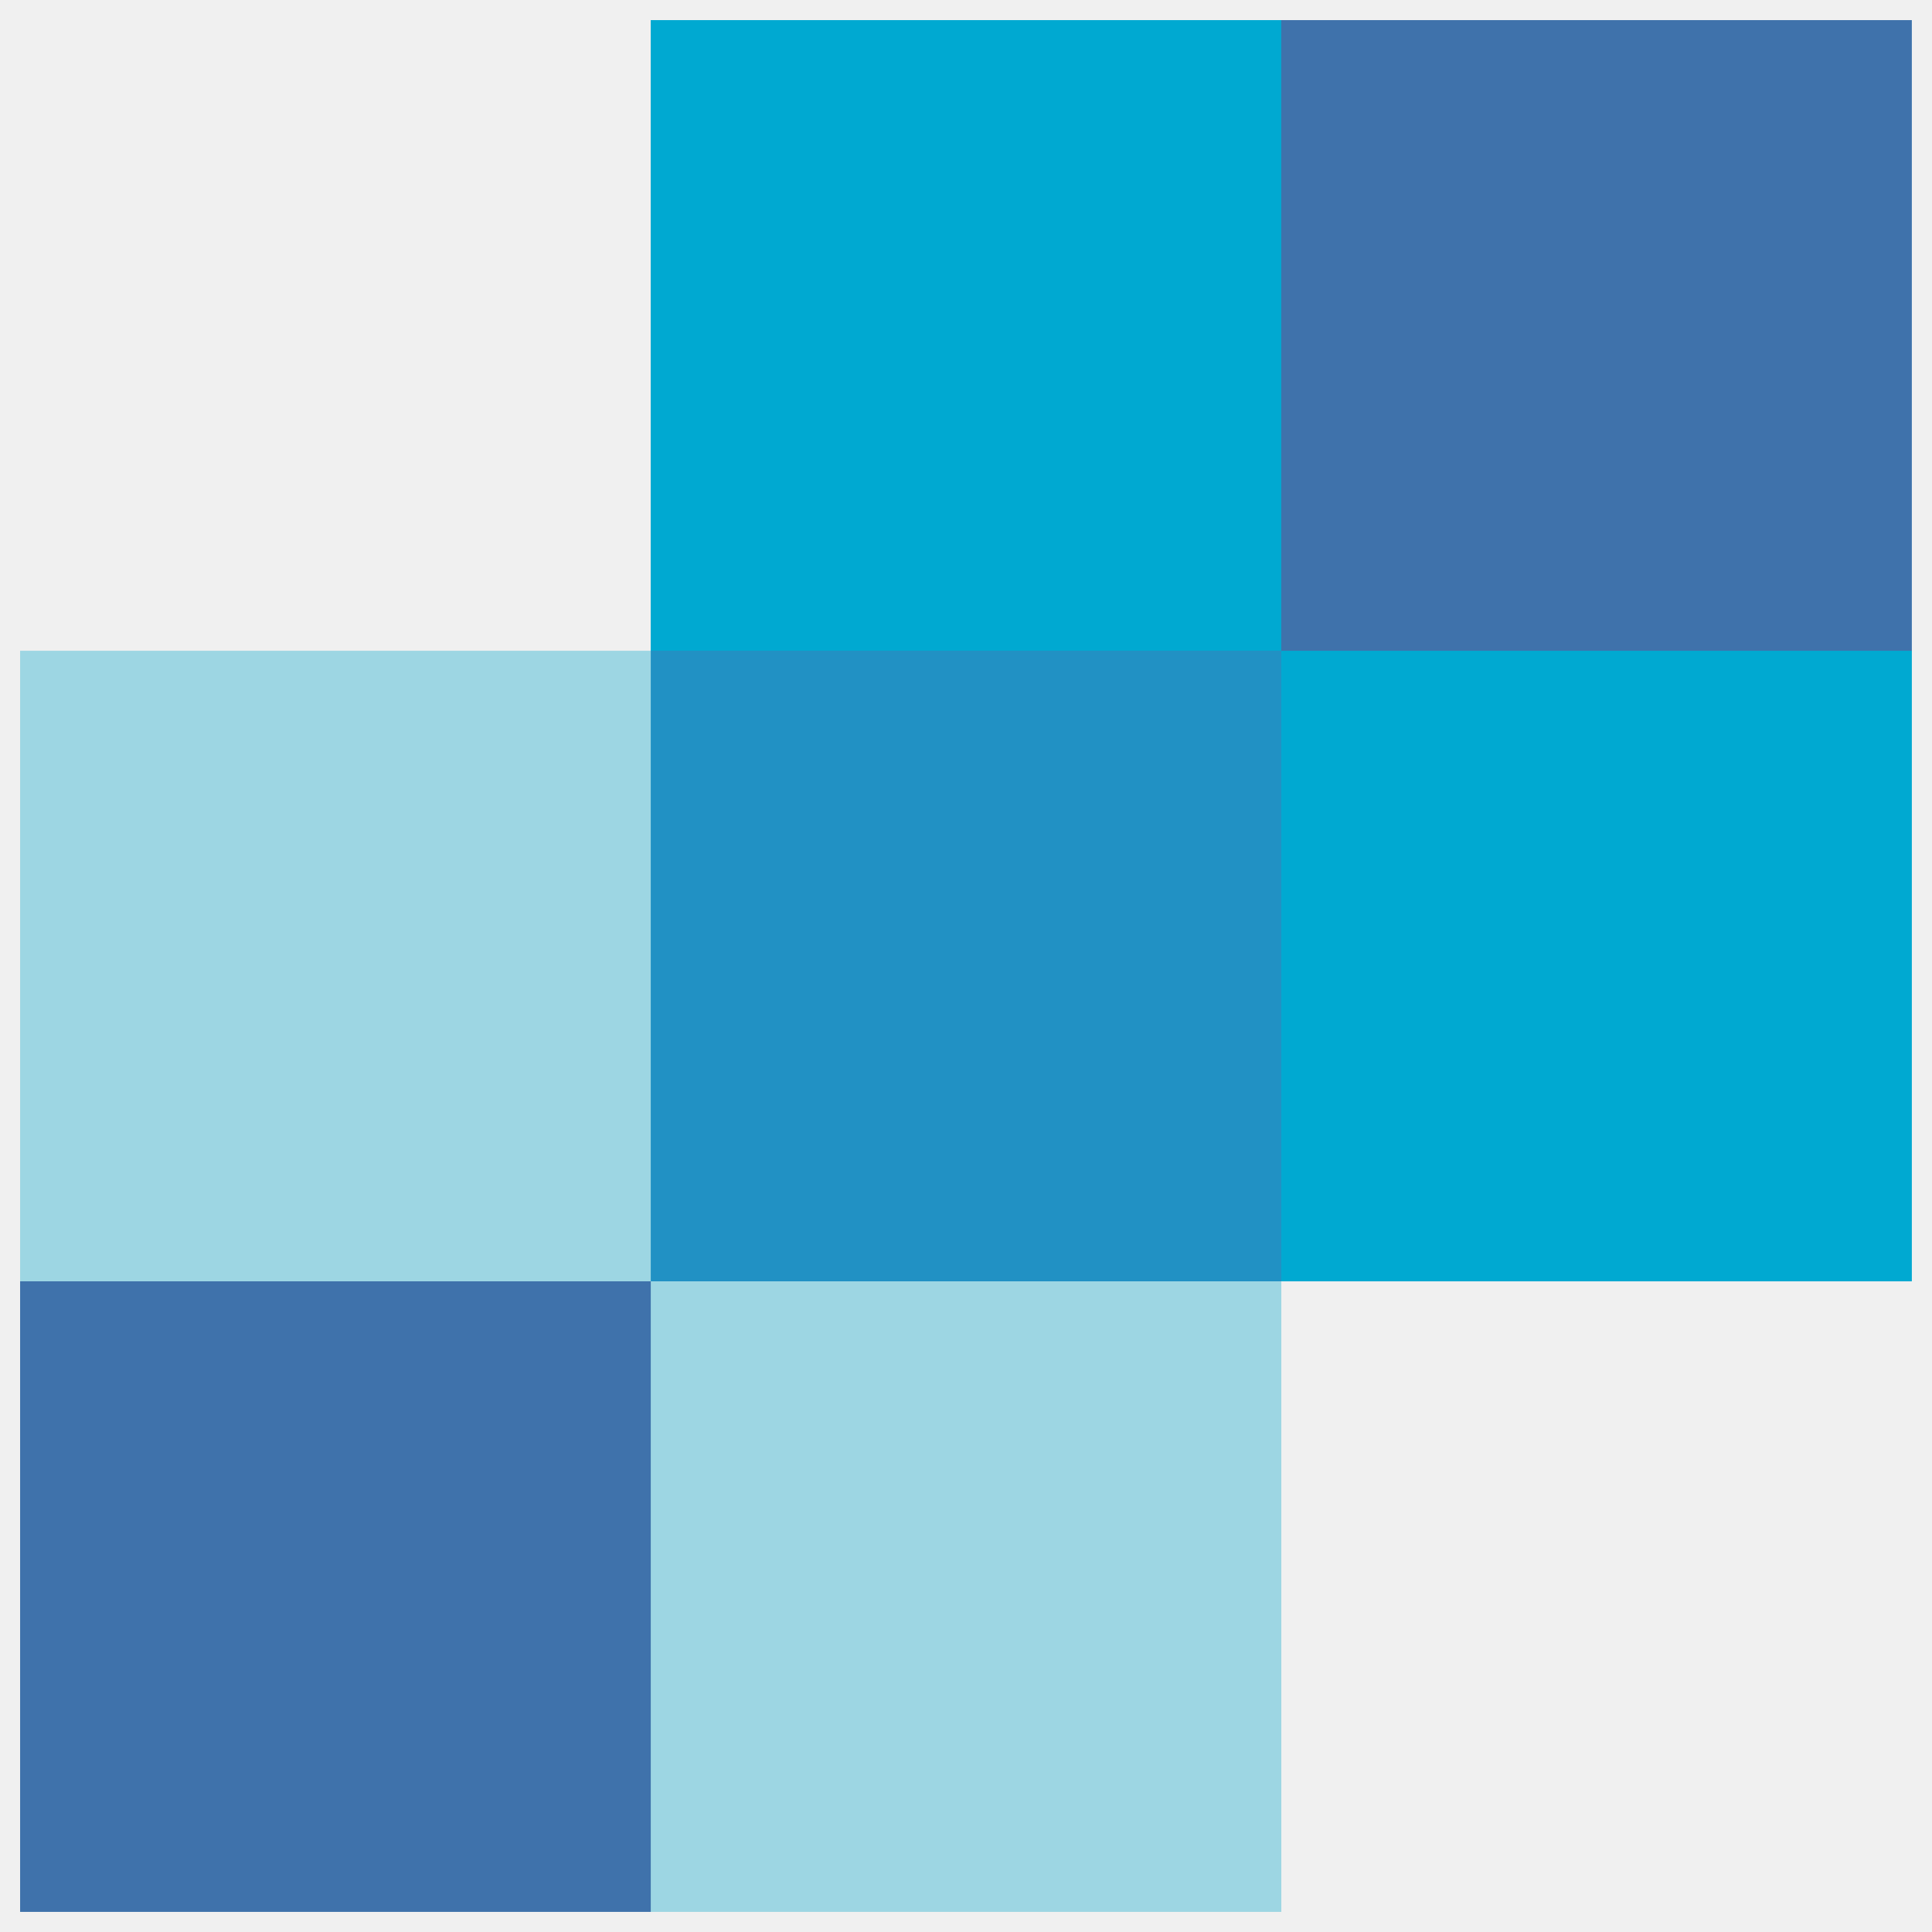
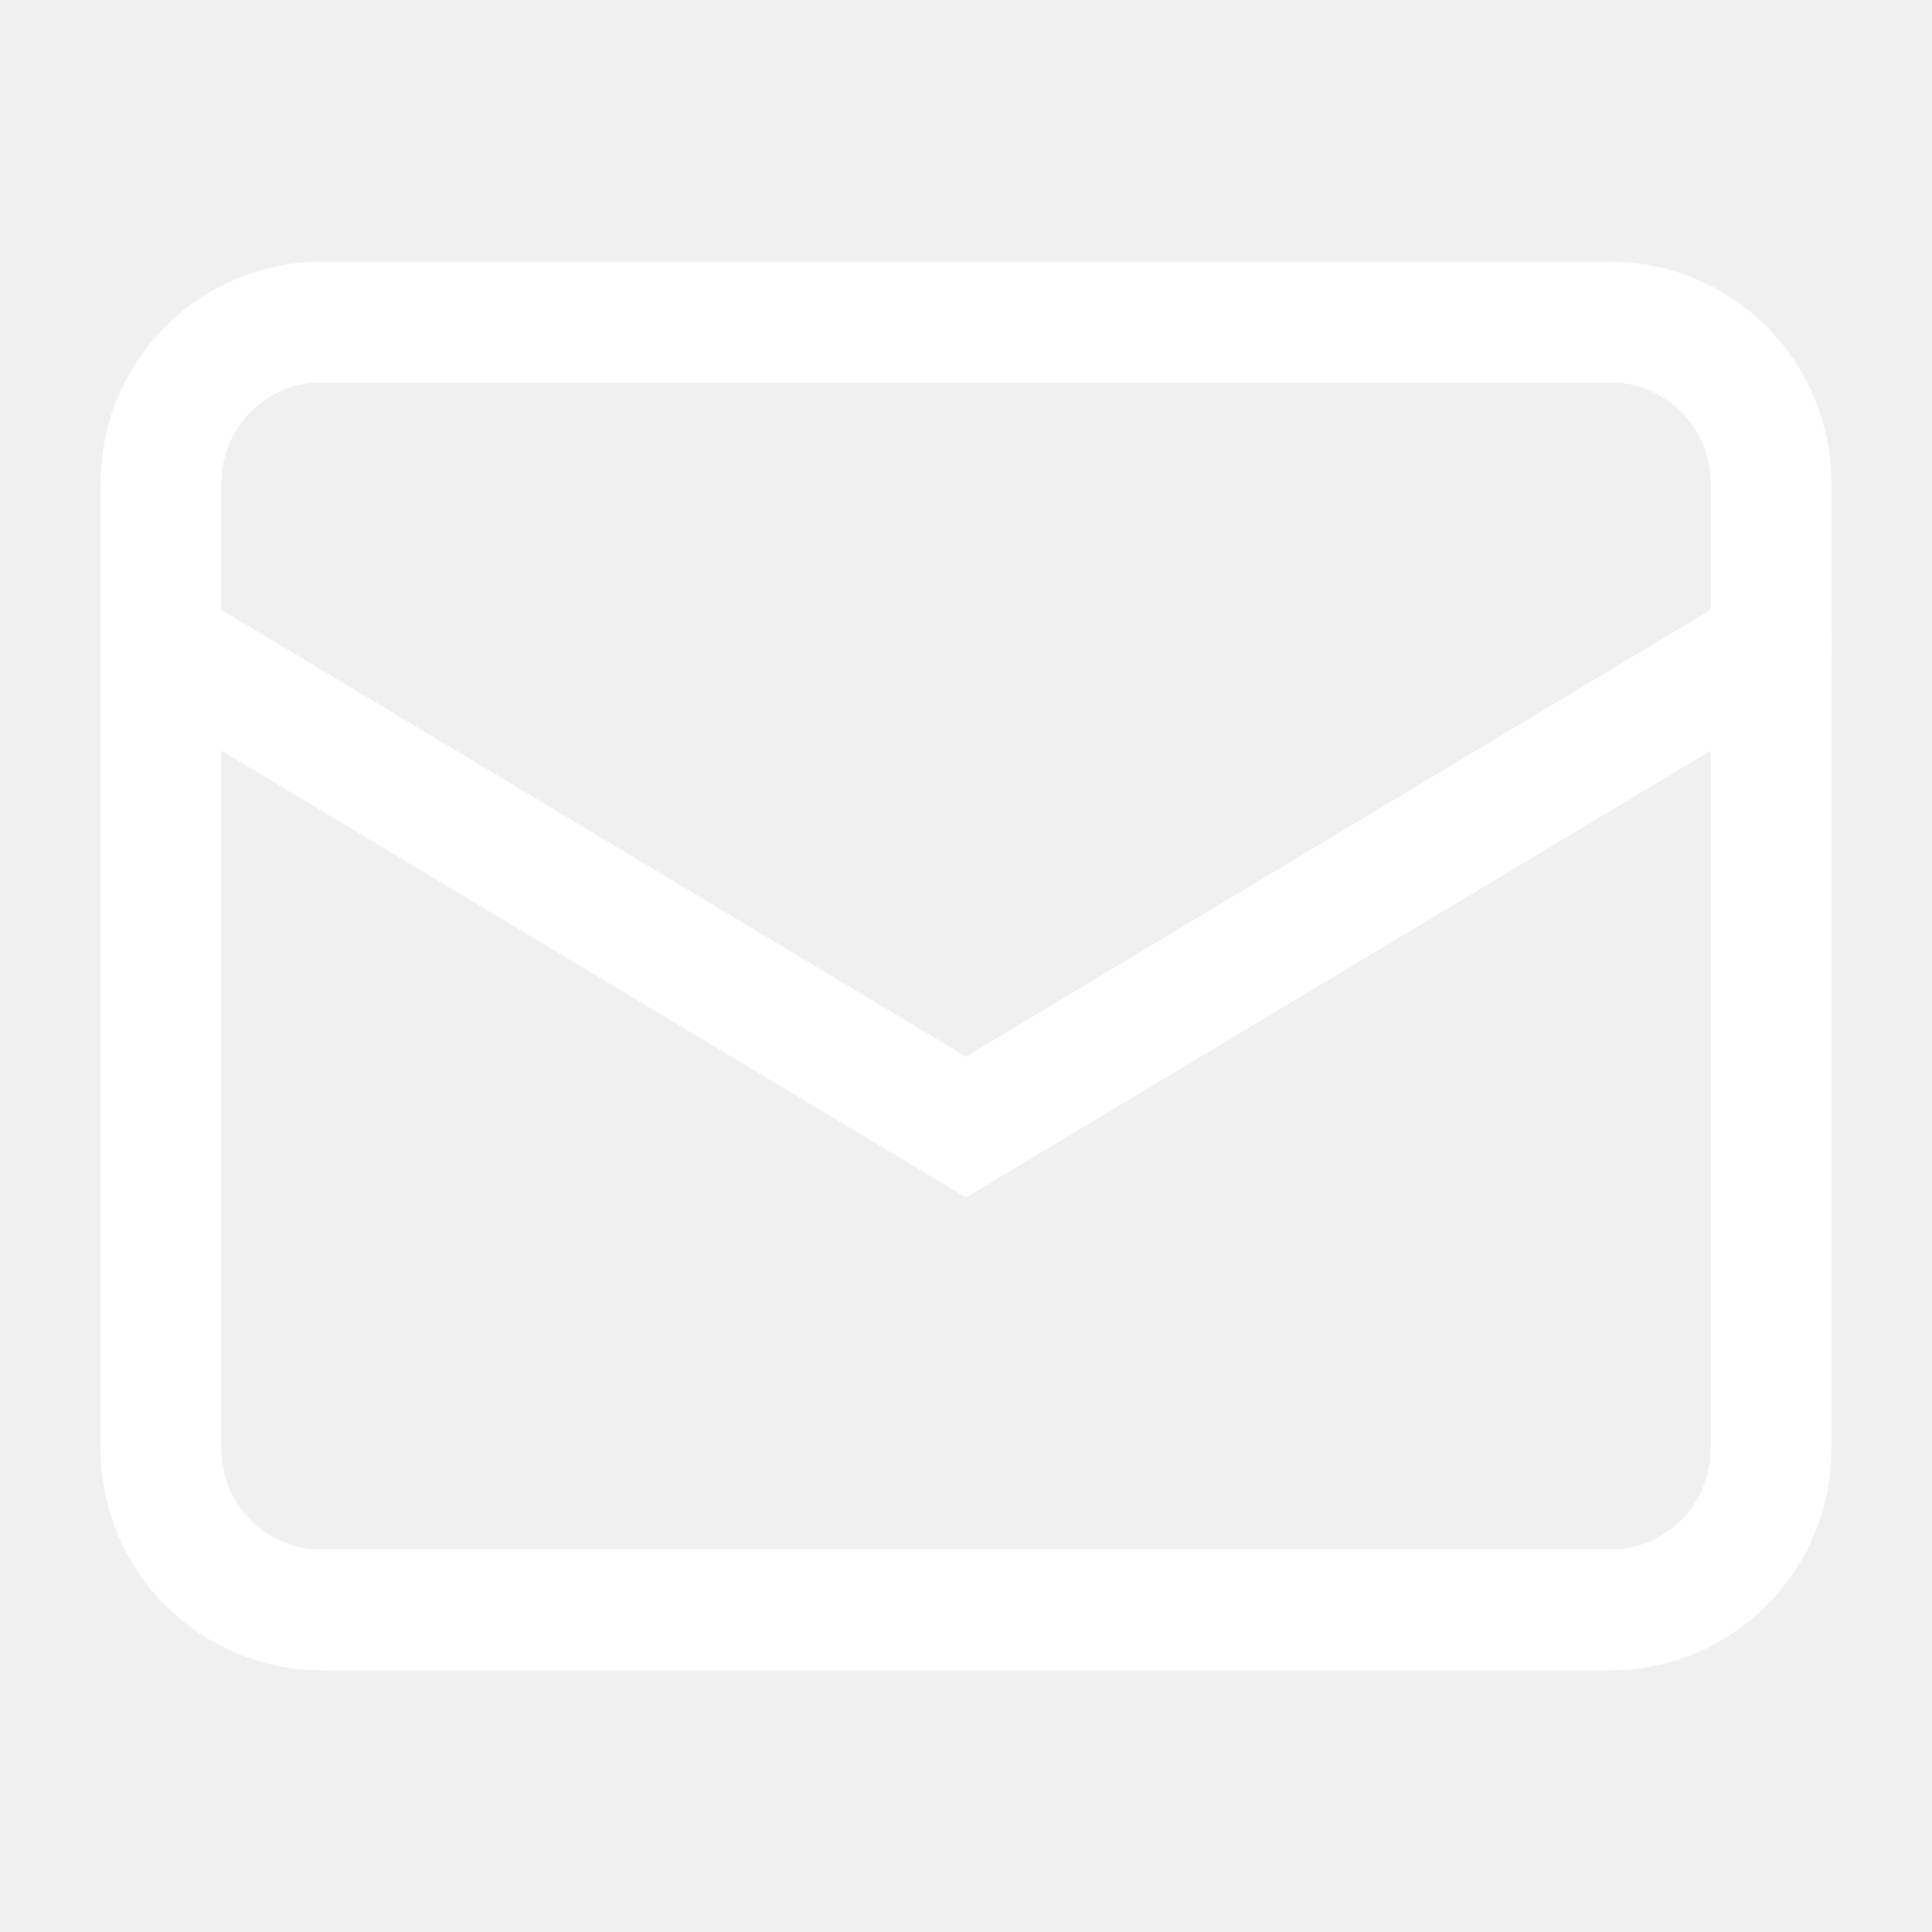
- <svg xmlns="http://www.w3.org/2000/svg" fill="none" viewBox="0 0 24 24" id="Sendgrid-Icon--Streamline-Svg-Logos" height="24" width="24">
-   <path fill="#9dd6e3" d="M23.75 0.25V15.917H15.917v7.833H0.25l-0 -7.833L0.25 15.917v-7.833h7.833V0.25H23.75Z" stroke-width="0.25" />
-   <path fill="#3f72ab" d="M0.25 23.75H8.084V15.917H0.25v7.833Z" stroke-width="0.25" />
-   <path fill="#00a9d1" d="M15.916 15.917h7.833V8.083H15.916v7.834Z" stroke-width="0.25" />
-   <path fill="#00a9d1" d="M8.084 8.084h7.833V0.25H8.084V8.084Z" stroke-width="0.25" />
-   <path fill="#2191c4" d="M8.084 15.917h7.833V8.083H8.084v7.833Z" stroke-width="0.25" />
-   <path fill="#3f72ab" d="M15.916 8.084h7.833V0.25H15.916V8.084Z" stroke-width="0.25" />
+ <svg xmlns="http://www.w3.org/2000/svg" viewBox="0 0 24 24" fill="none">
+   <rect x="2" y="4" width="20" height="16" rx="2" stroke="white" stroke-width="1.5" />
+   <path d="M2 8l10 6 10-6" stroke="white" stroke-width="1.5" stroke-linecap="round" />
</svg>
